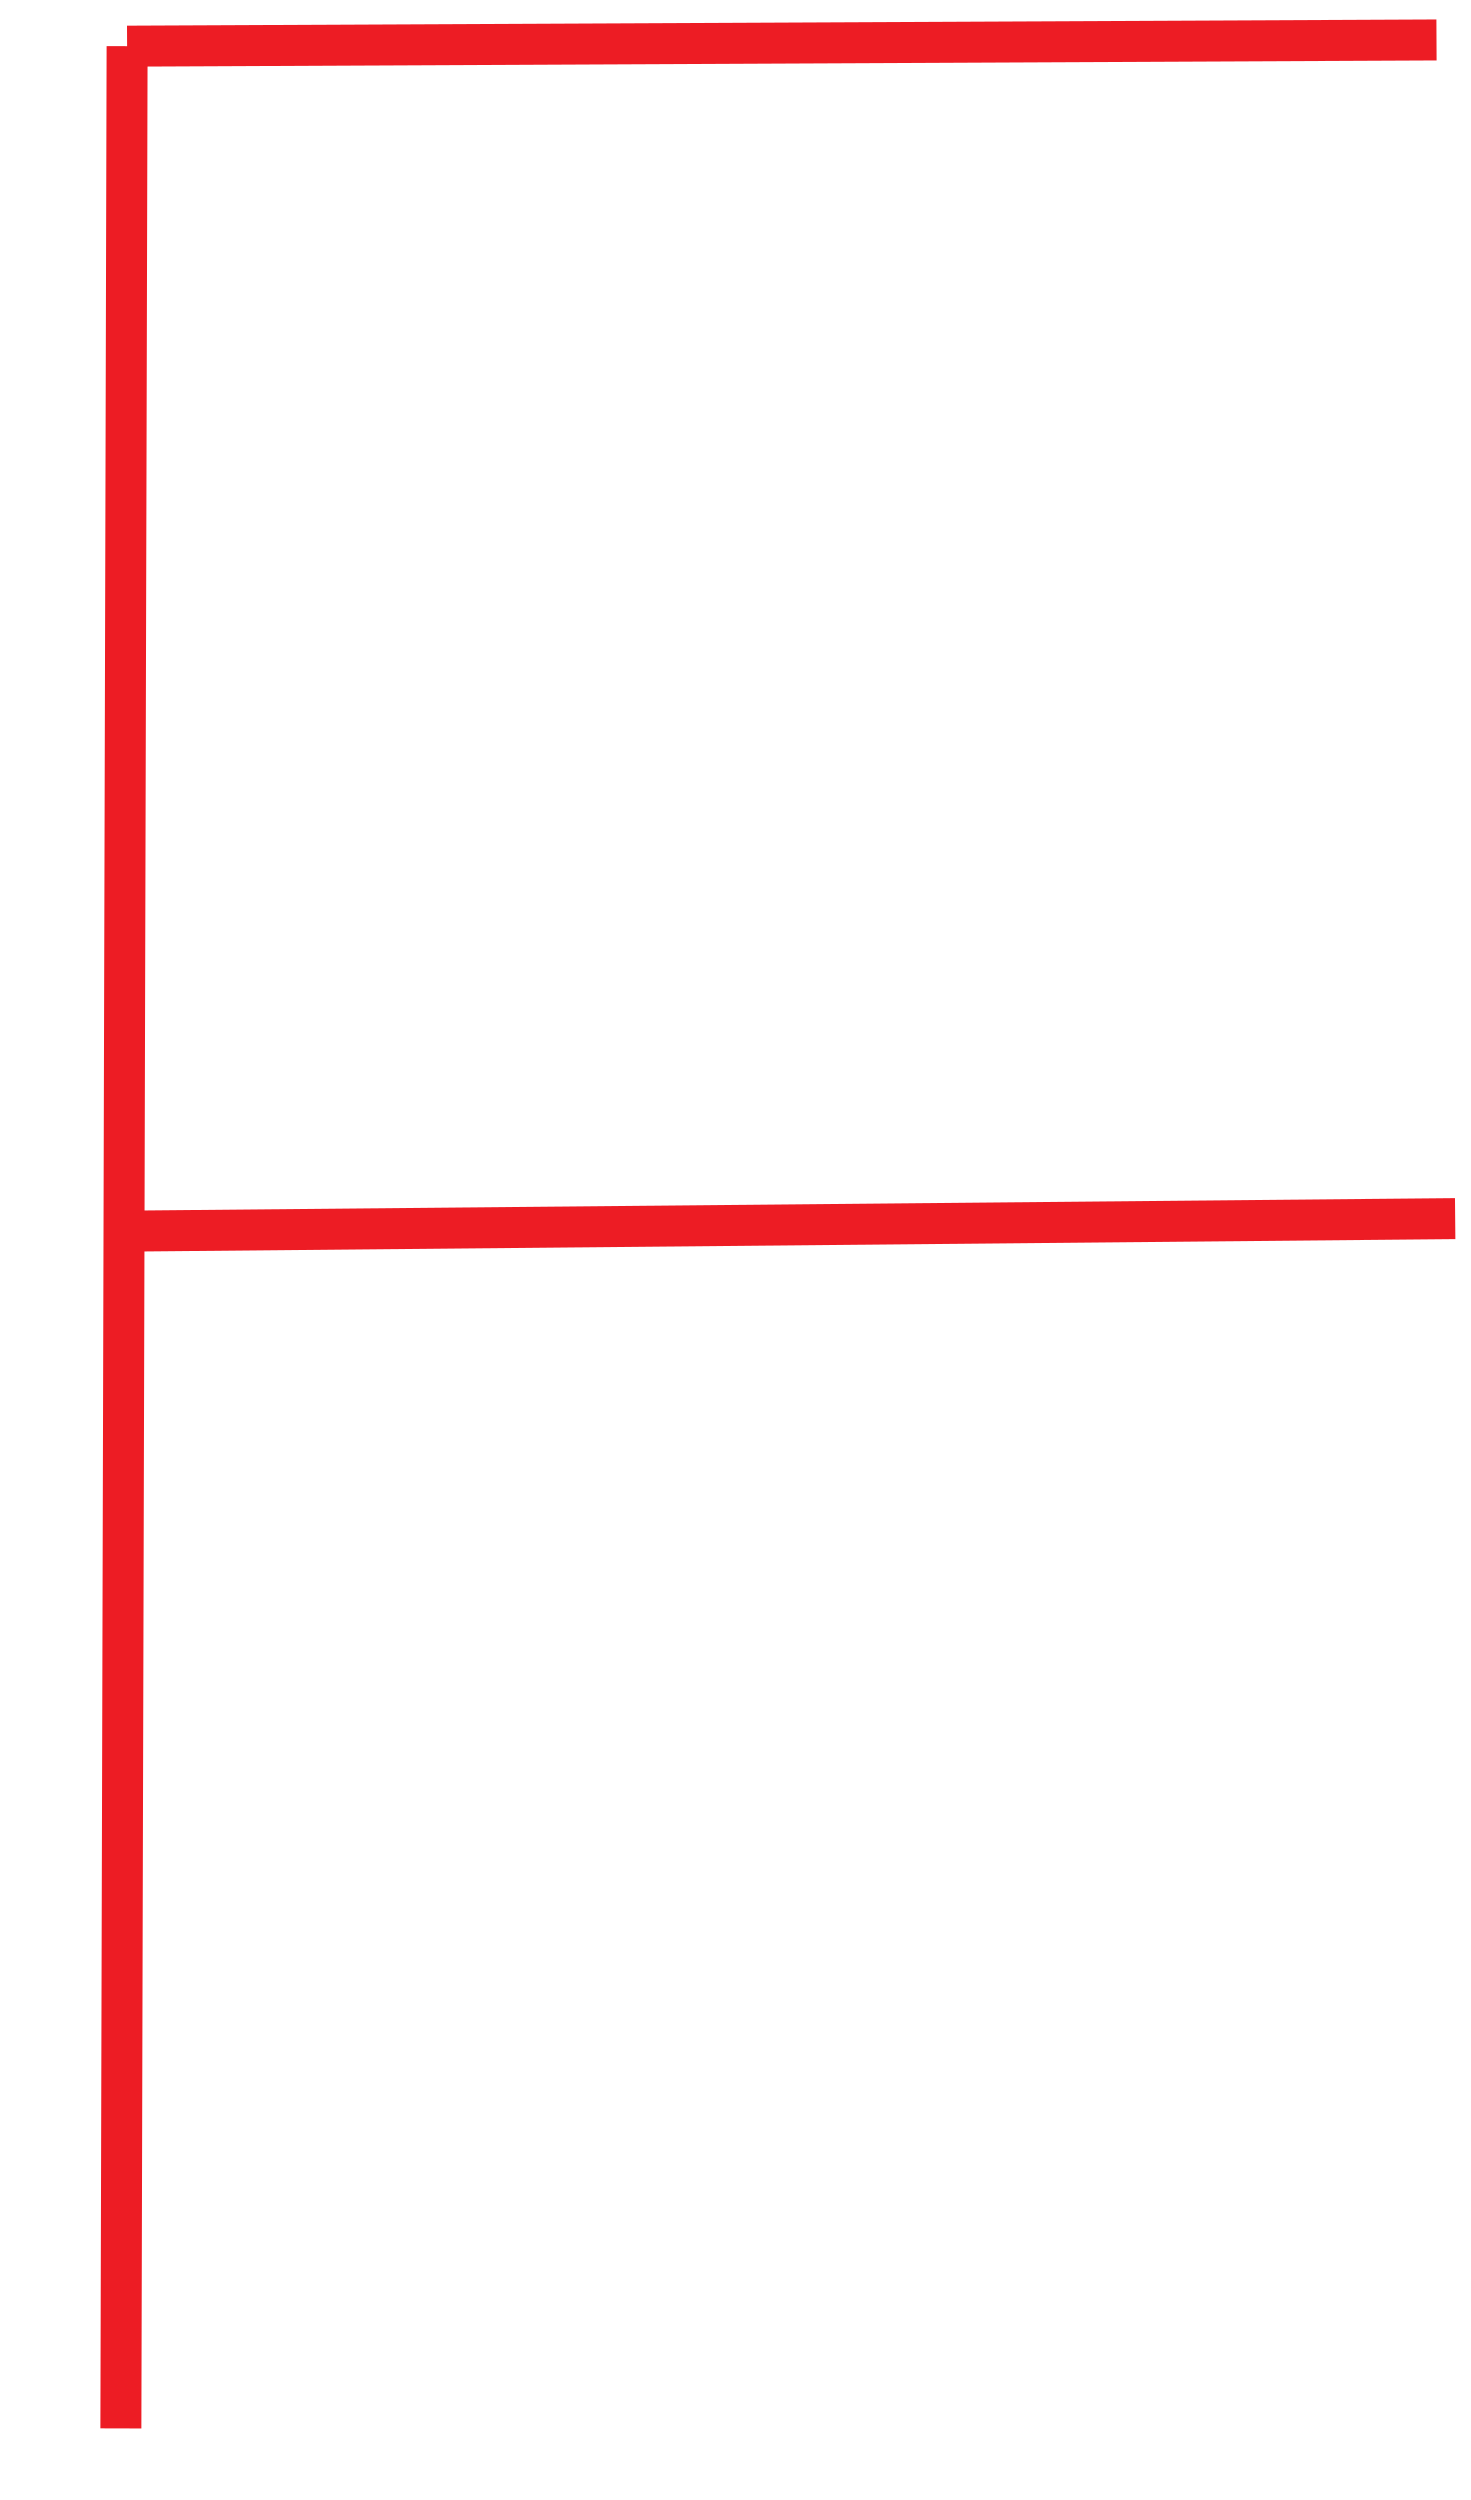
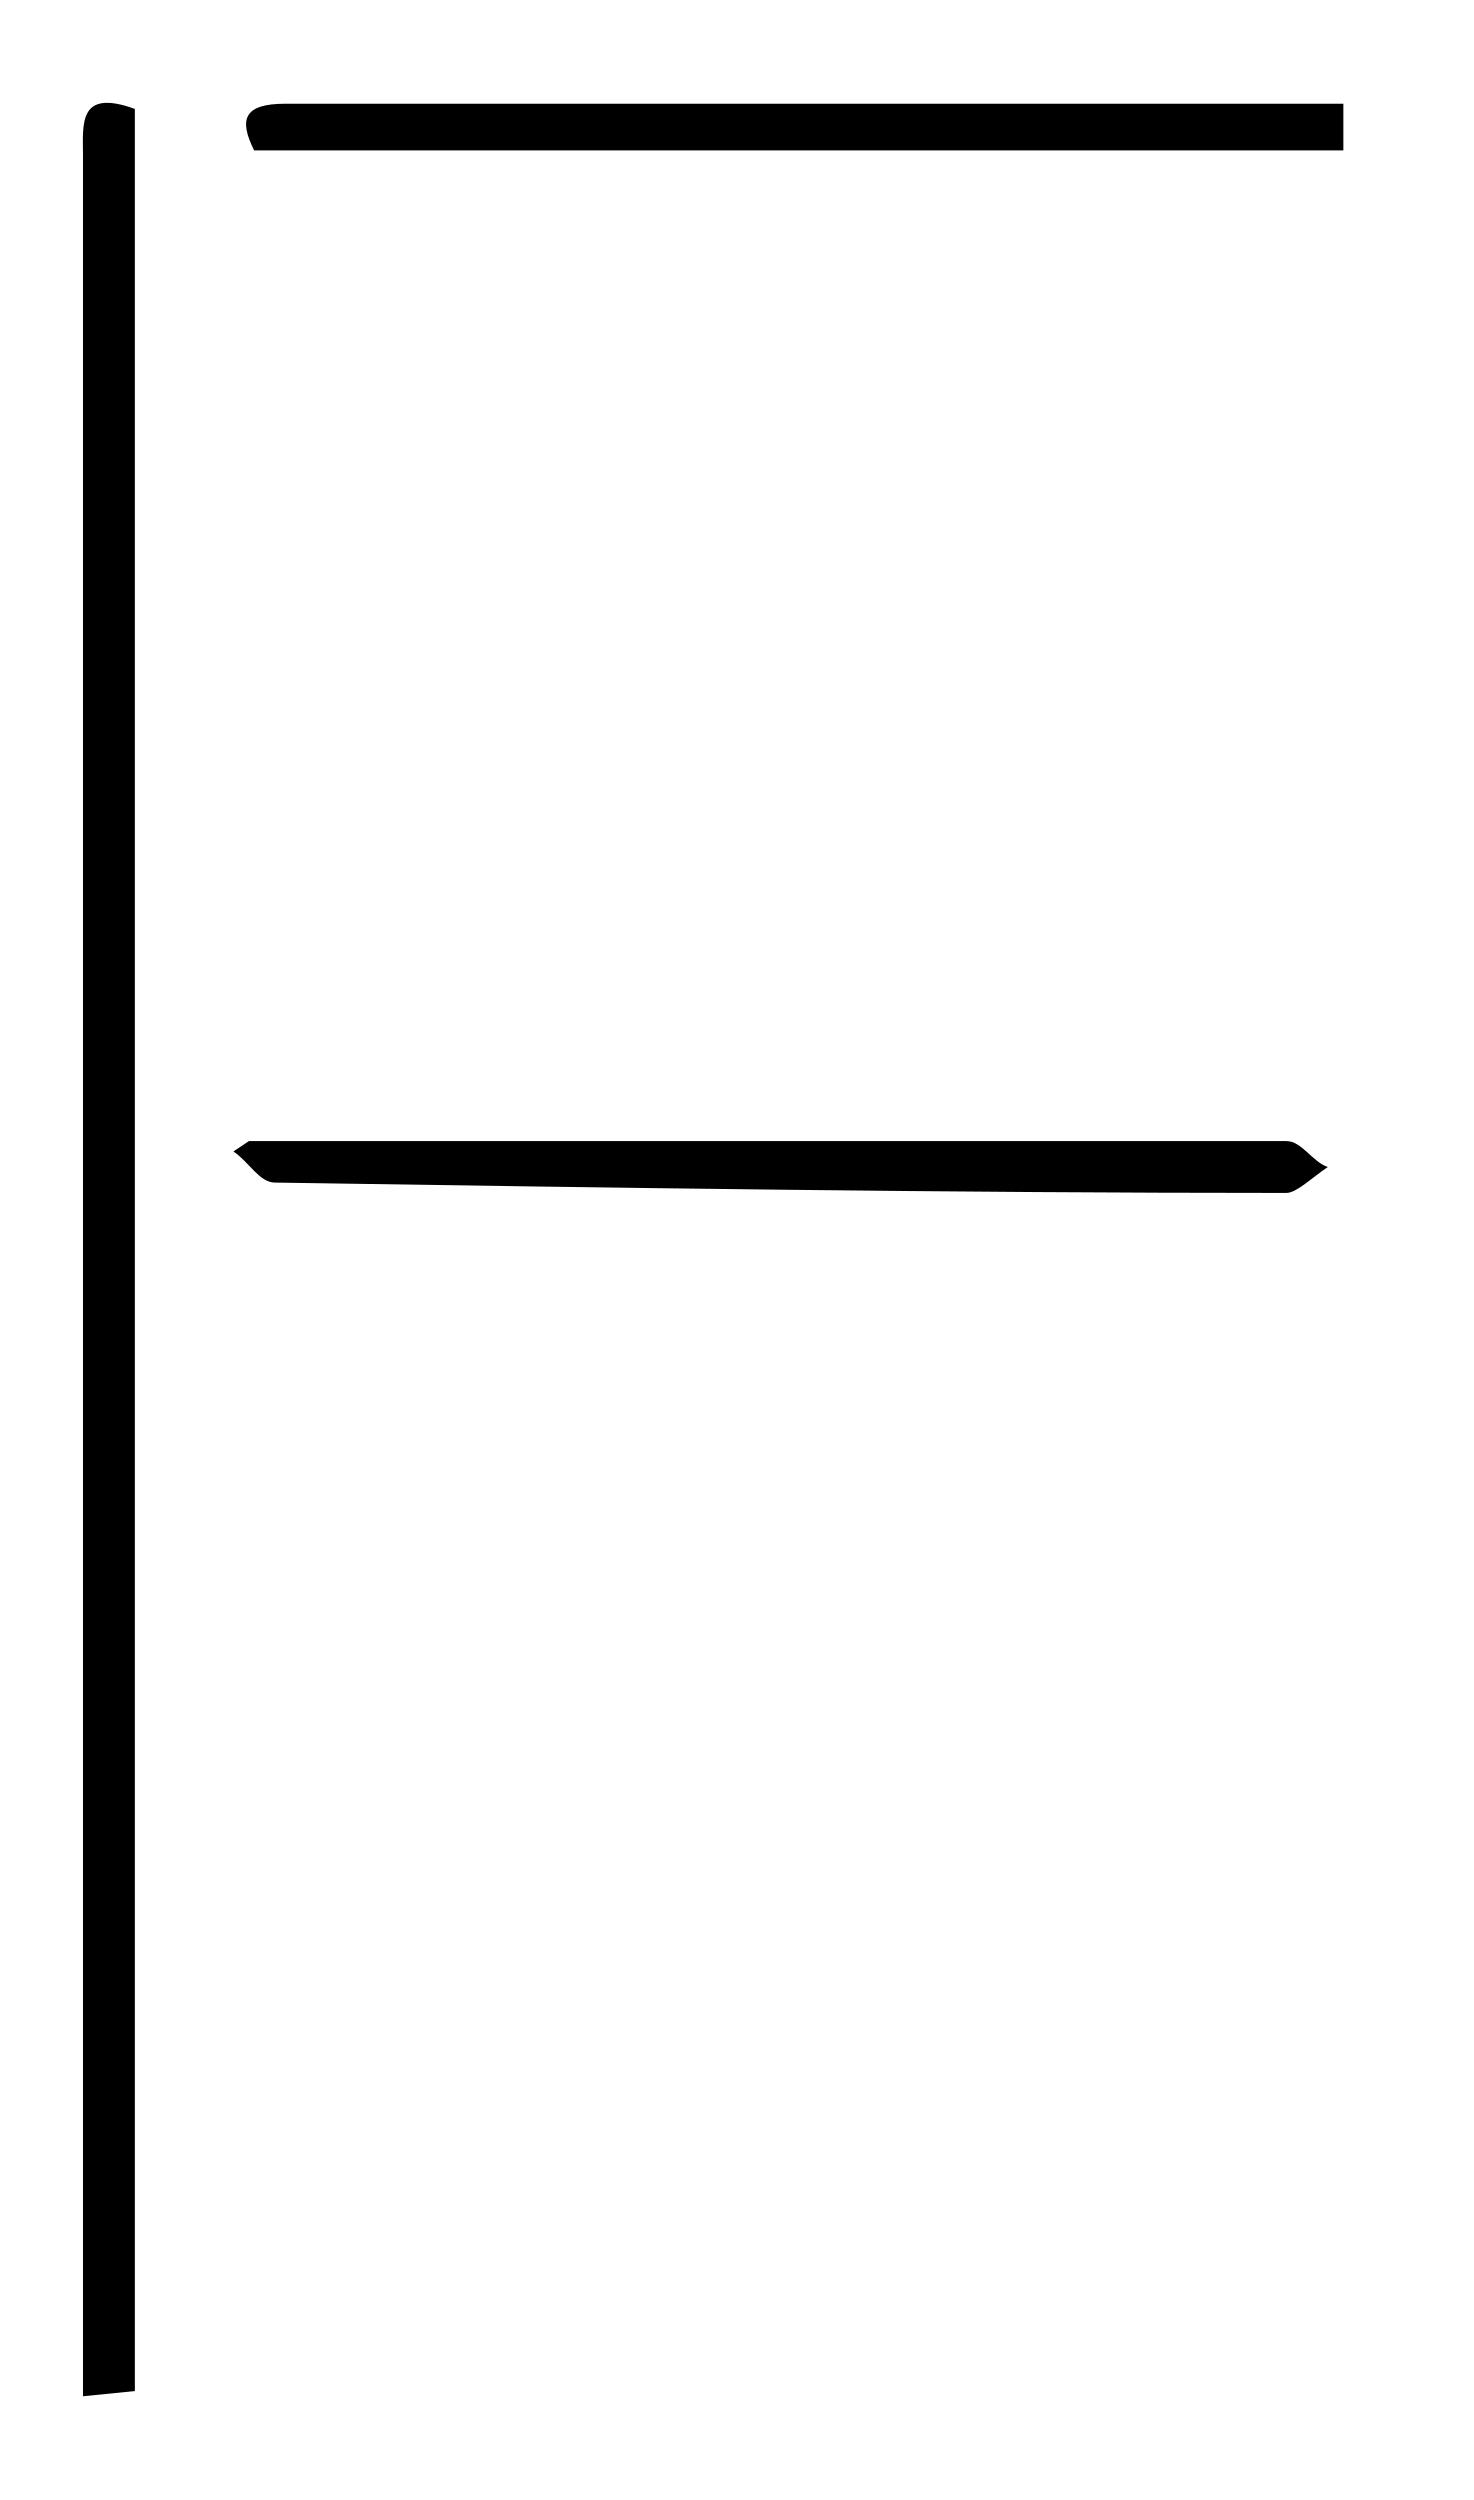
- <svg xmlns="http://www.w3.org/2000/svg" id="Layer_1" data-name="Layer 1" viewBox="0 0 28.35 48.19">
-   <defs>
-     <style>.cls-1{fill:none;stroke:#ed1c24;stroke-miterlimit:10;stroke-width:0.79px;}</style>
-   </defs>
-   <path class="cls-1" d="M2.45.89,2.33,46.81Z" />
-   <line class="cls-1" x1="27.69" y1="0.77" x2="2.45" y2="0.89" />
-   <line class="cls-1" x1="28.05" y1="23.49" x2="2.57" y2="23.73" />
+ <svg xmlns="http://www.w3.org/2000/svg" version="1.1" id="Layer_1" x="0px" y="0px" viewBox="0 0 28.4 48.2" style="enable-background:new 0 0 28.4 48.2;" xml:space="preserve">
+   <path d="M1.6,19.8c0-5.6,0-11.2,0-16.8c0-0.6-0.1-1.3,1-0.9v1.3v37.5c0,1.8,0,3.5,0,5.2l-1,0.1" />
+   <path d="M25.9,2.9h-21C4.6,2.3,4.7,2,5.5,2h20.4V2.9z" />
+   <path d="M4.8,22c6.7,0,13.3,0,20,0c0.3,0,0.5,0.4,0.8,0.5C25.3,22.7,25,23,24.8,23c-6.5,0-13-0.1-19.5-0.2c-0.3,0-0.5-0.4-0.8-0.6  L4.8,22z" />
</svg>
